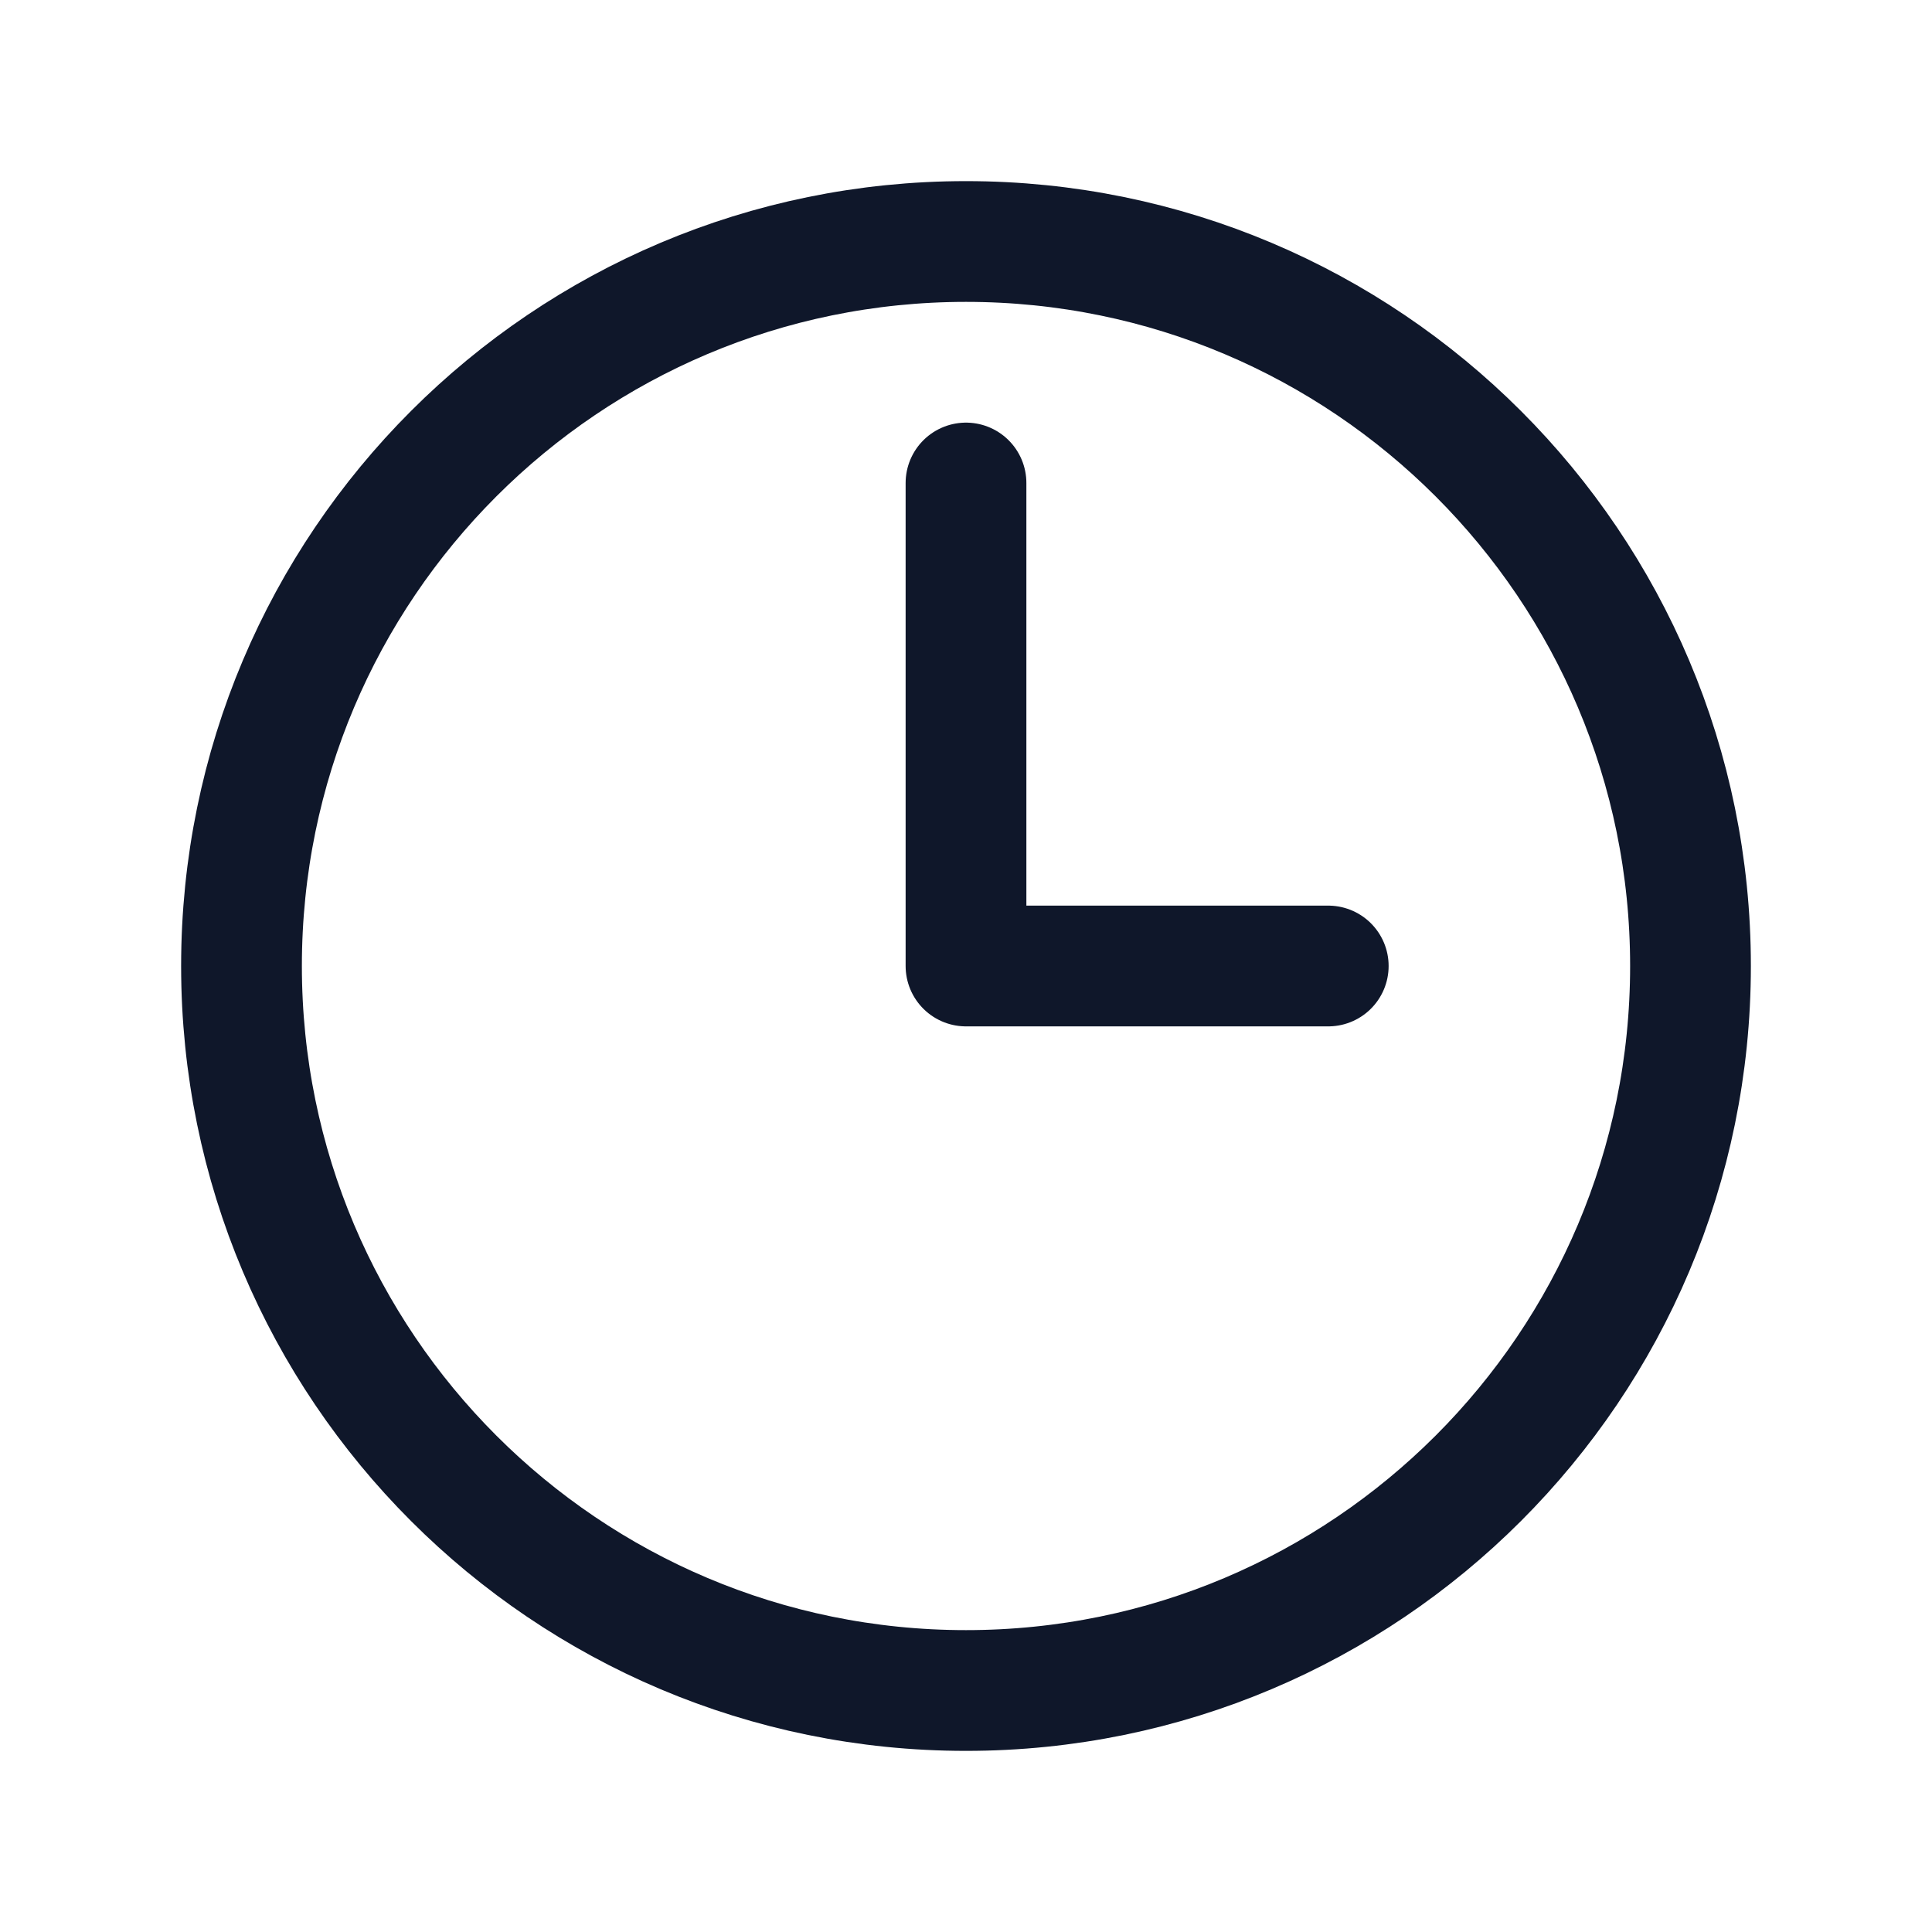
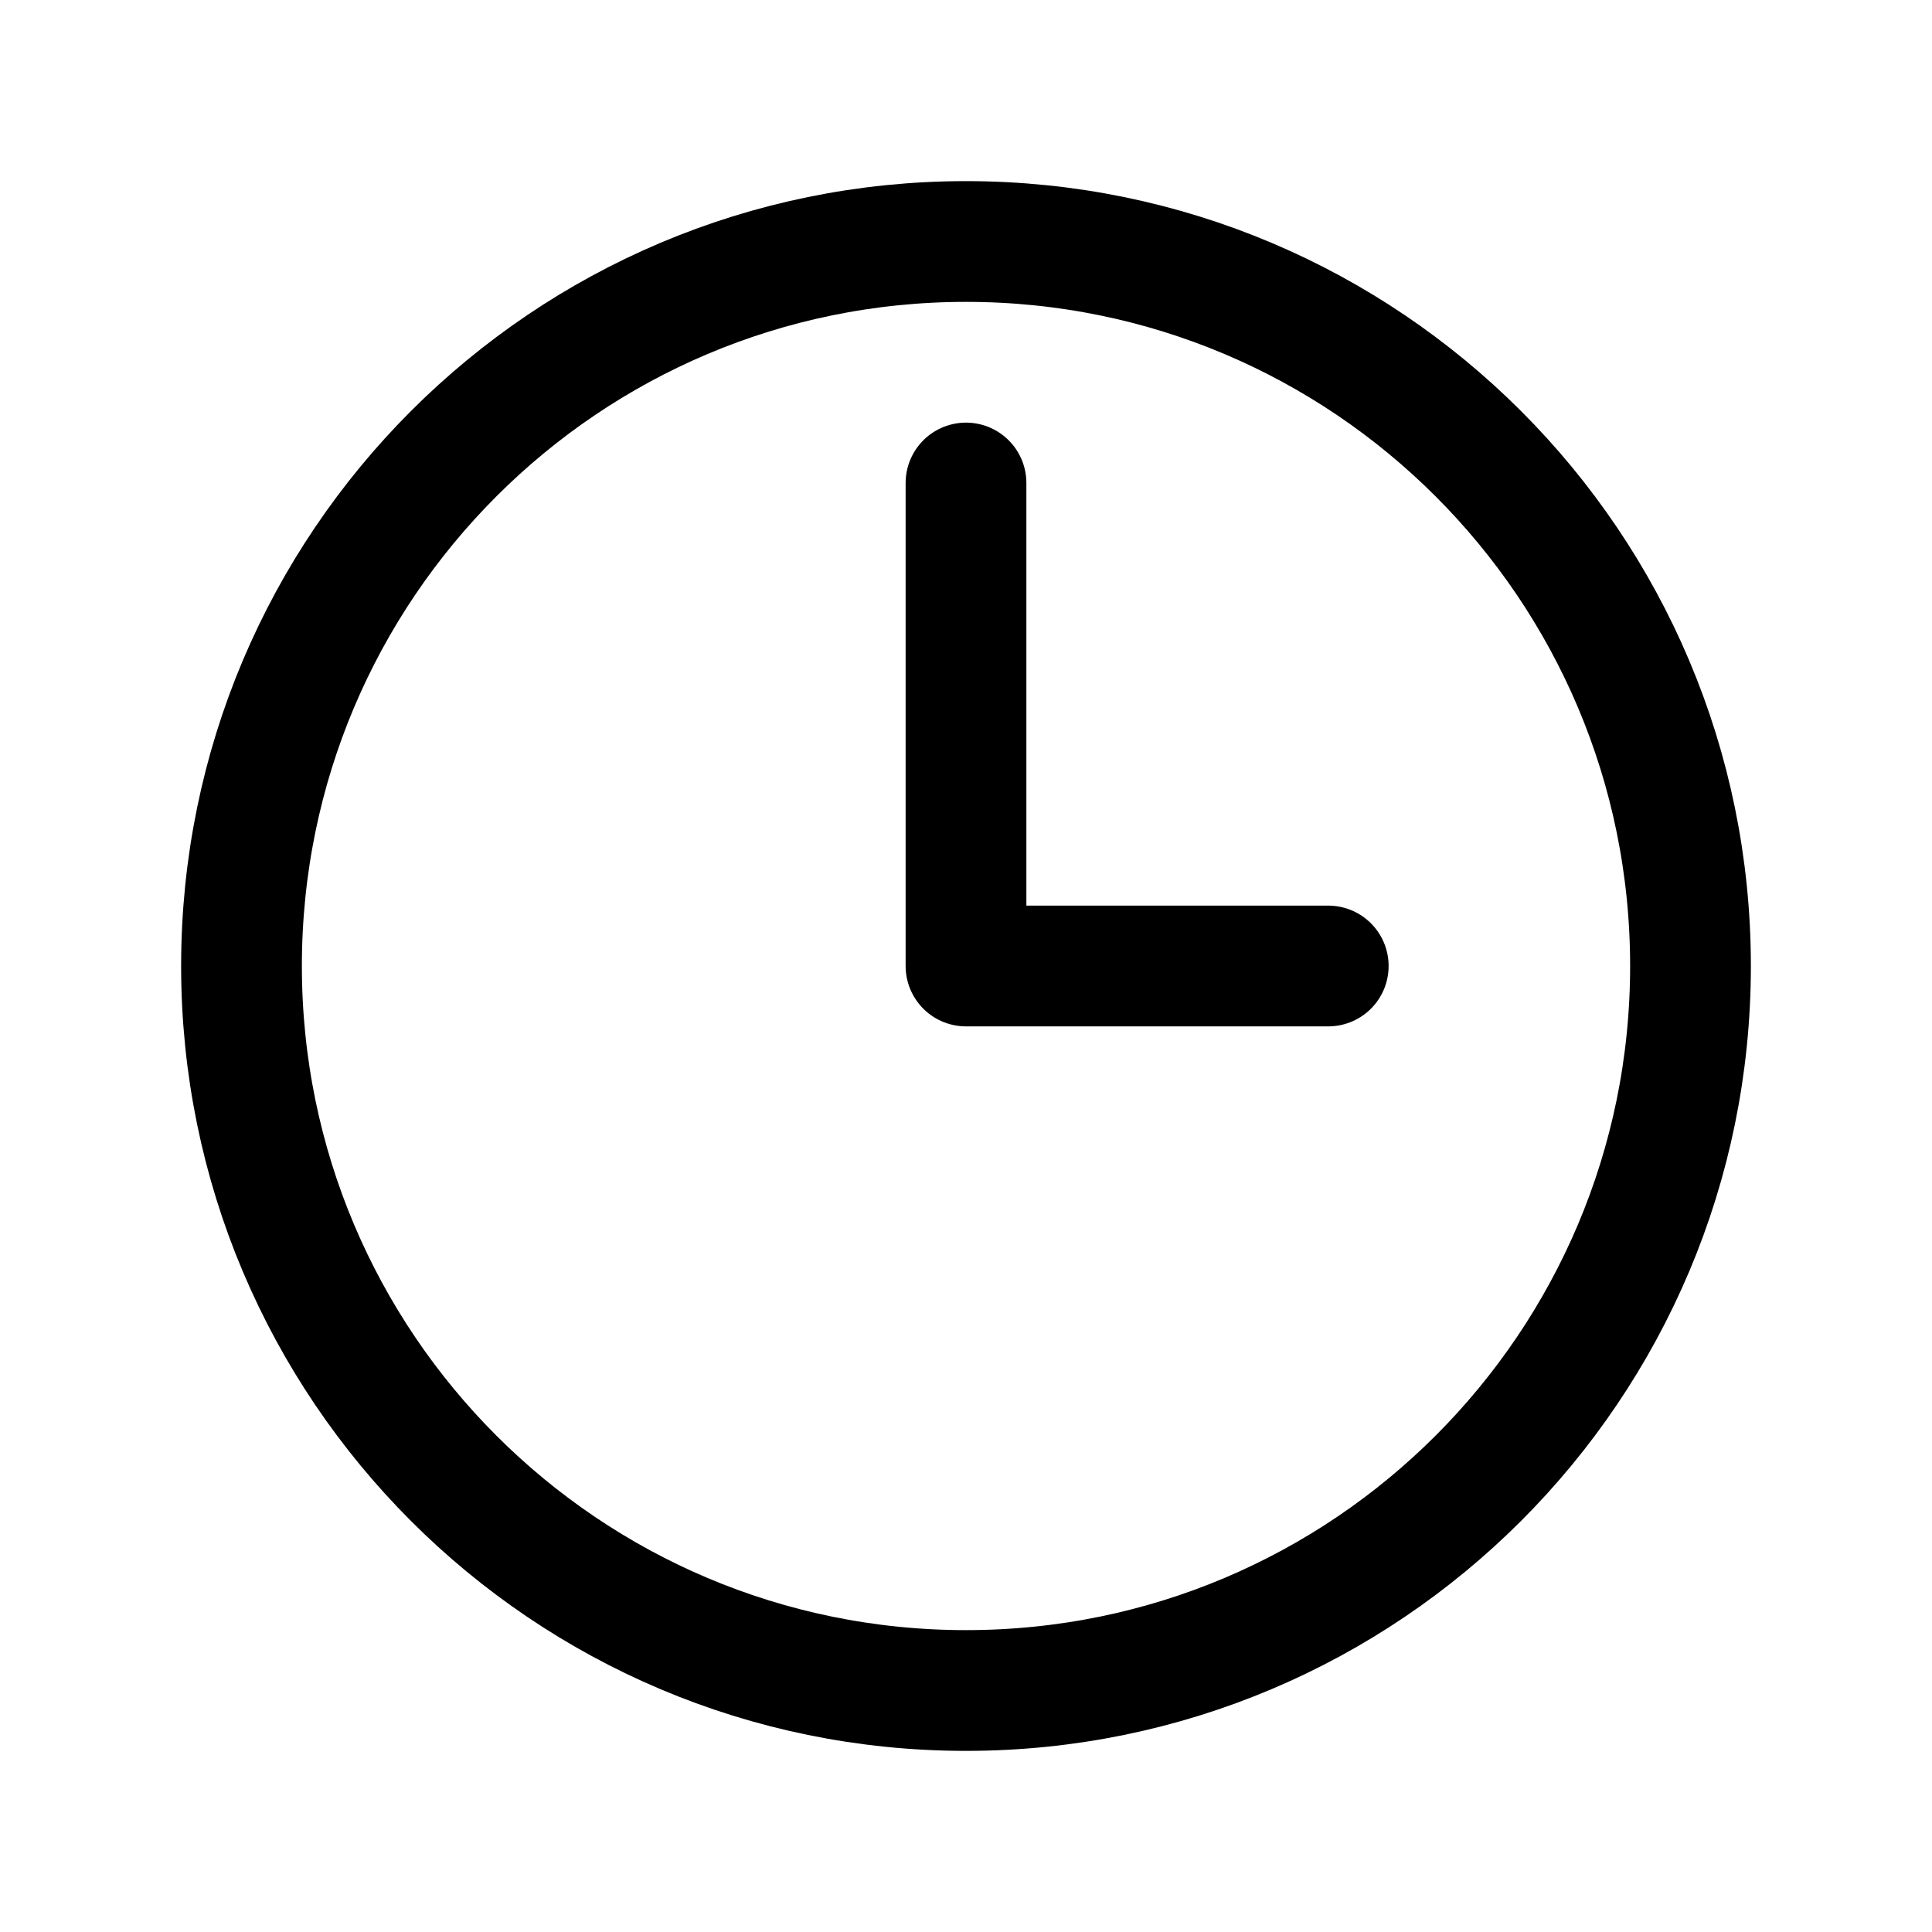
<svg xmlns="http://www.w3.org/2000/svg" width="24" height="24" viewBox="0 0 24 24" fill="none">
-   <path d="M12 6V12H16.5M21 12C21 16.971 16.971 21 12 21C7.029 21 3 16.971 3 12C3 7.029 7.029 3 12 3C16.971 3 21 7.029 21 12Z" stroke="#0F172A" stroke-width="1.5" stroke-linecap="round" stroke-linejoin="round" />
+   <path d="M12 6V12H16.5M21 12C21 16.971 16.971 21 12 21C7.029 21 3 16.971 3 12C3 7.029 7.029 3 12 3C16.971 3 21 7.029 21 12Z" stroke="currentColor" stroke-width="1.5" stroke-linecap="round" stroke-linejoin="round" />
</svg>
